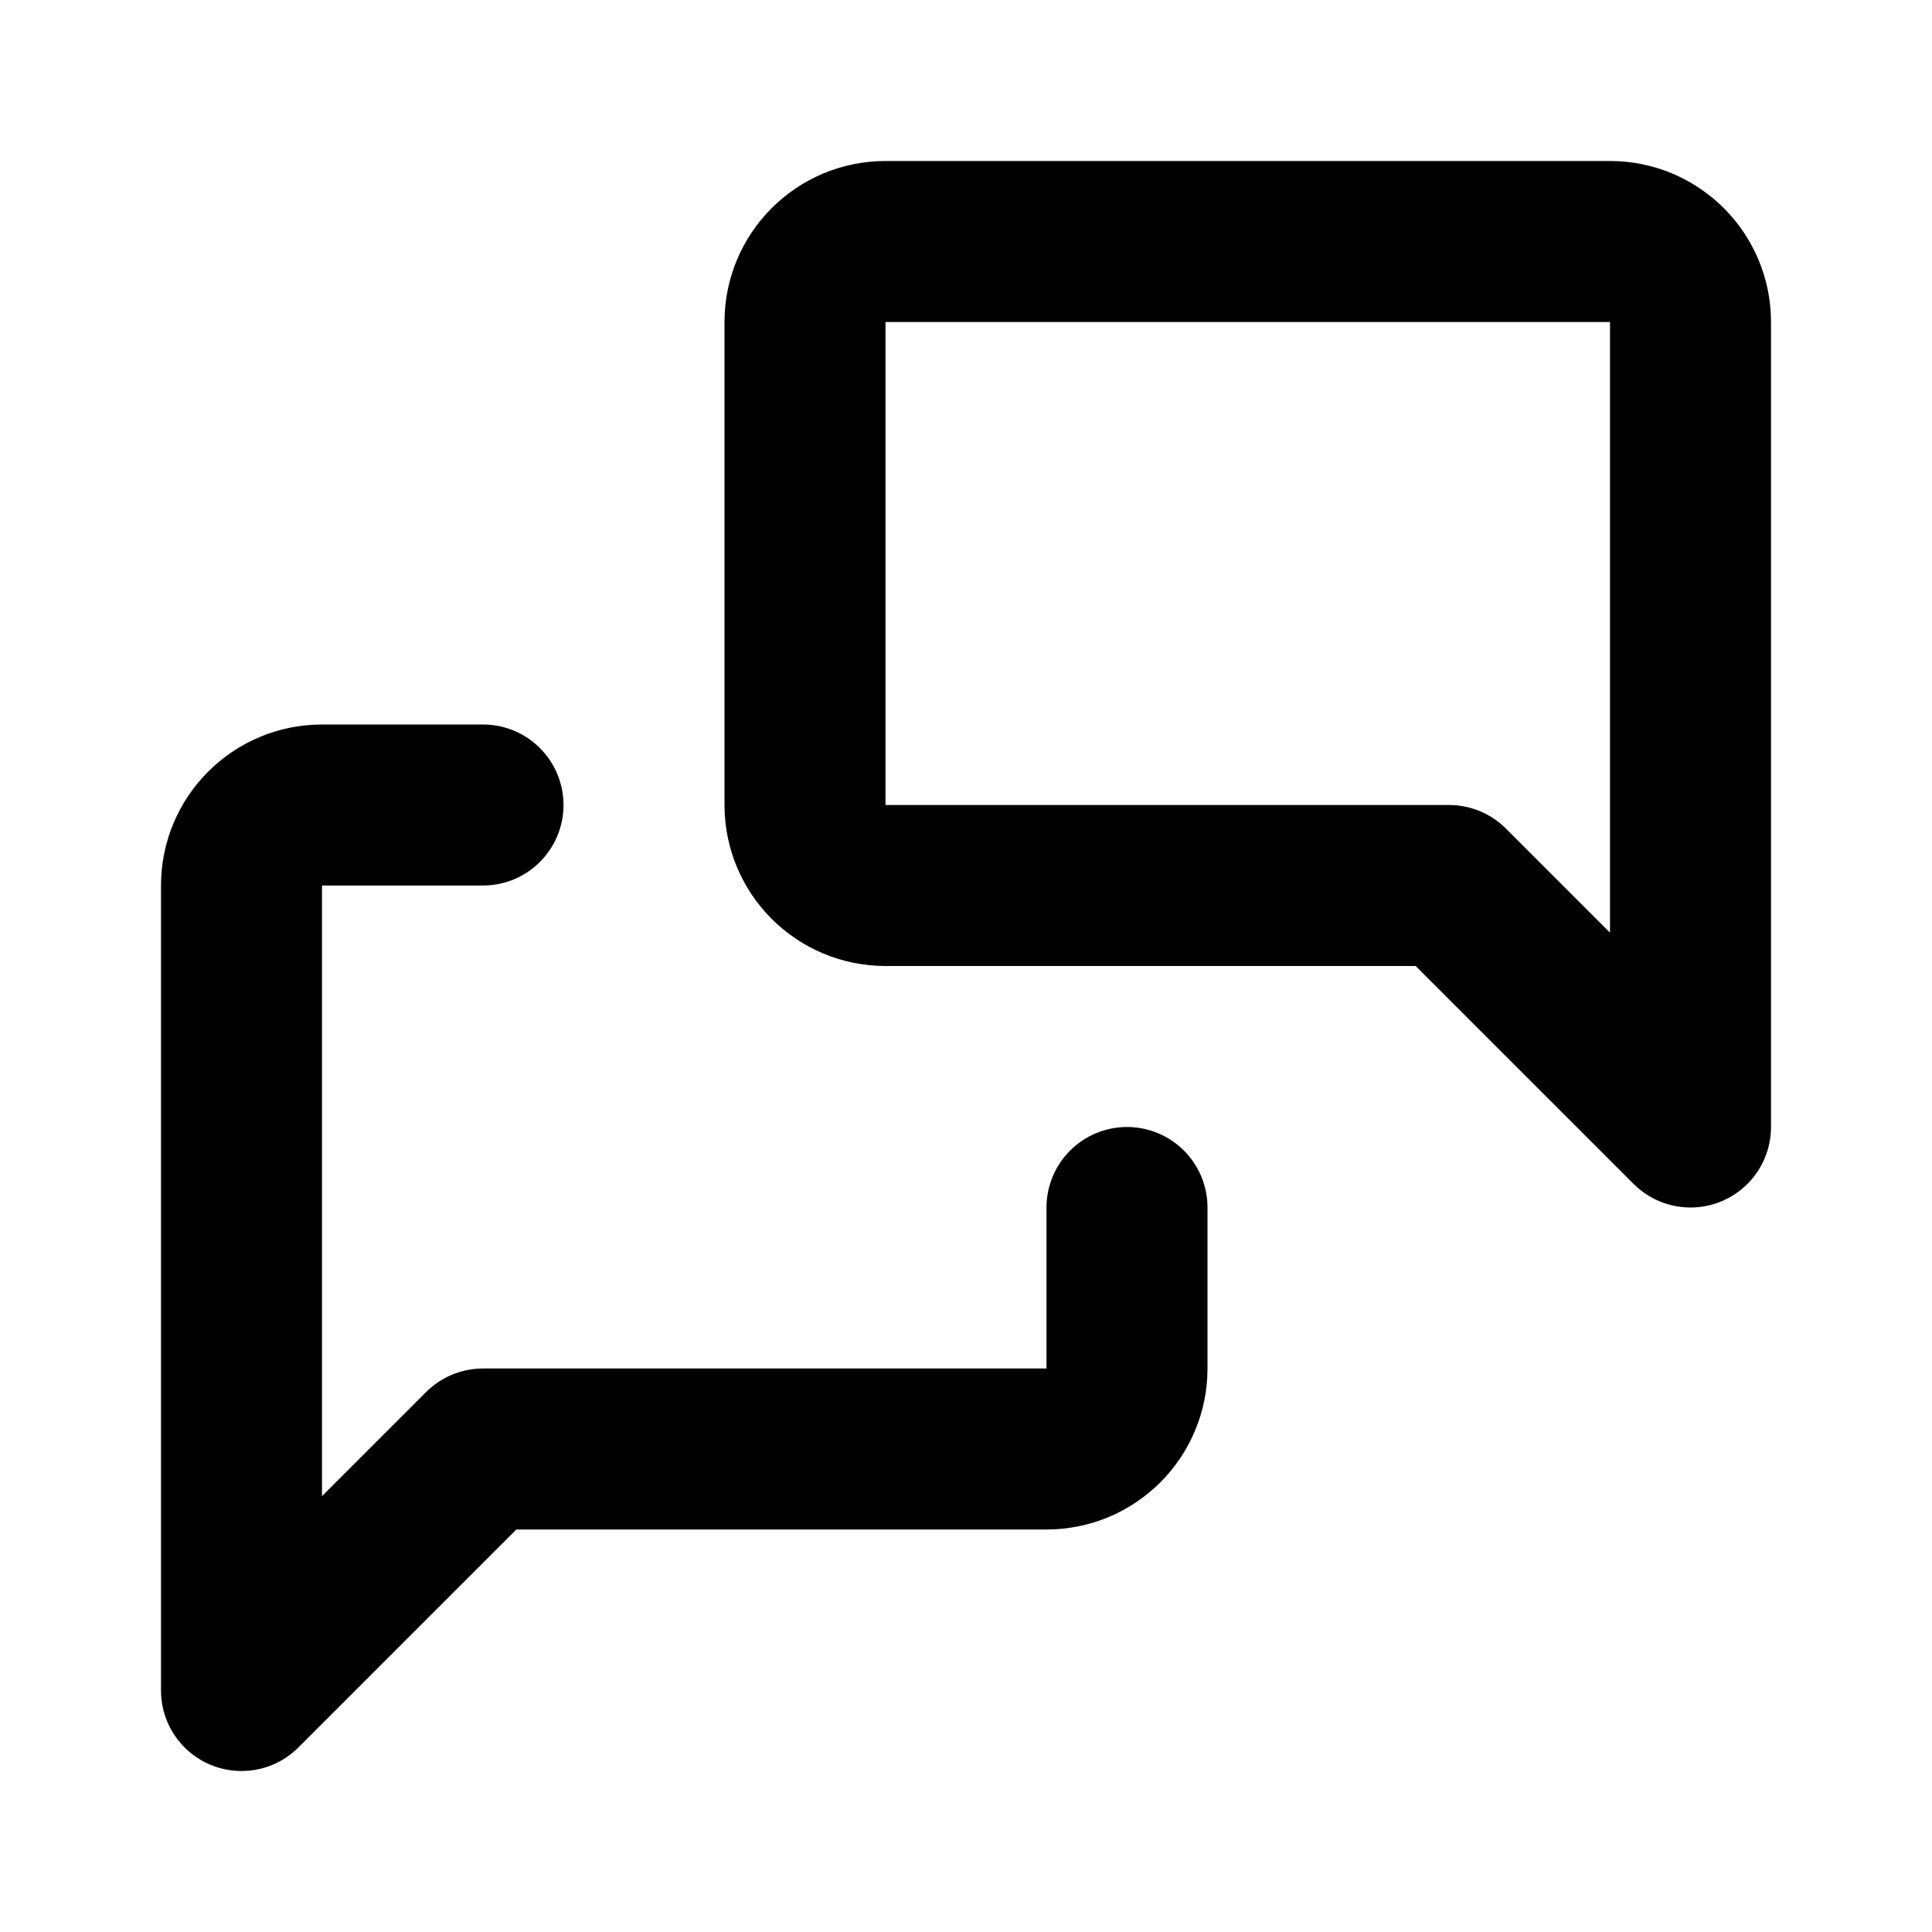
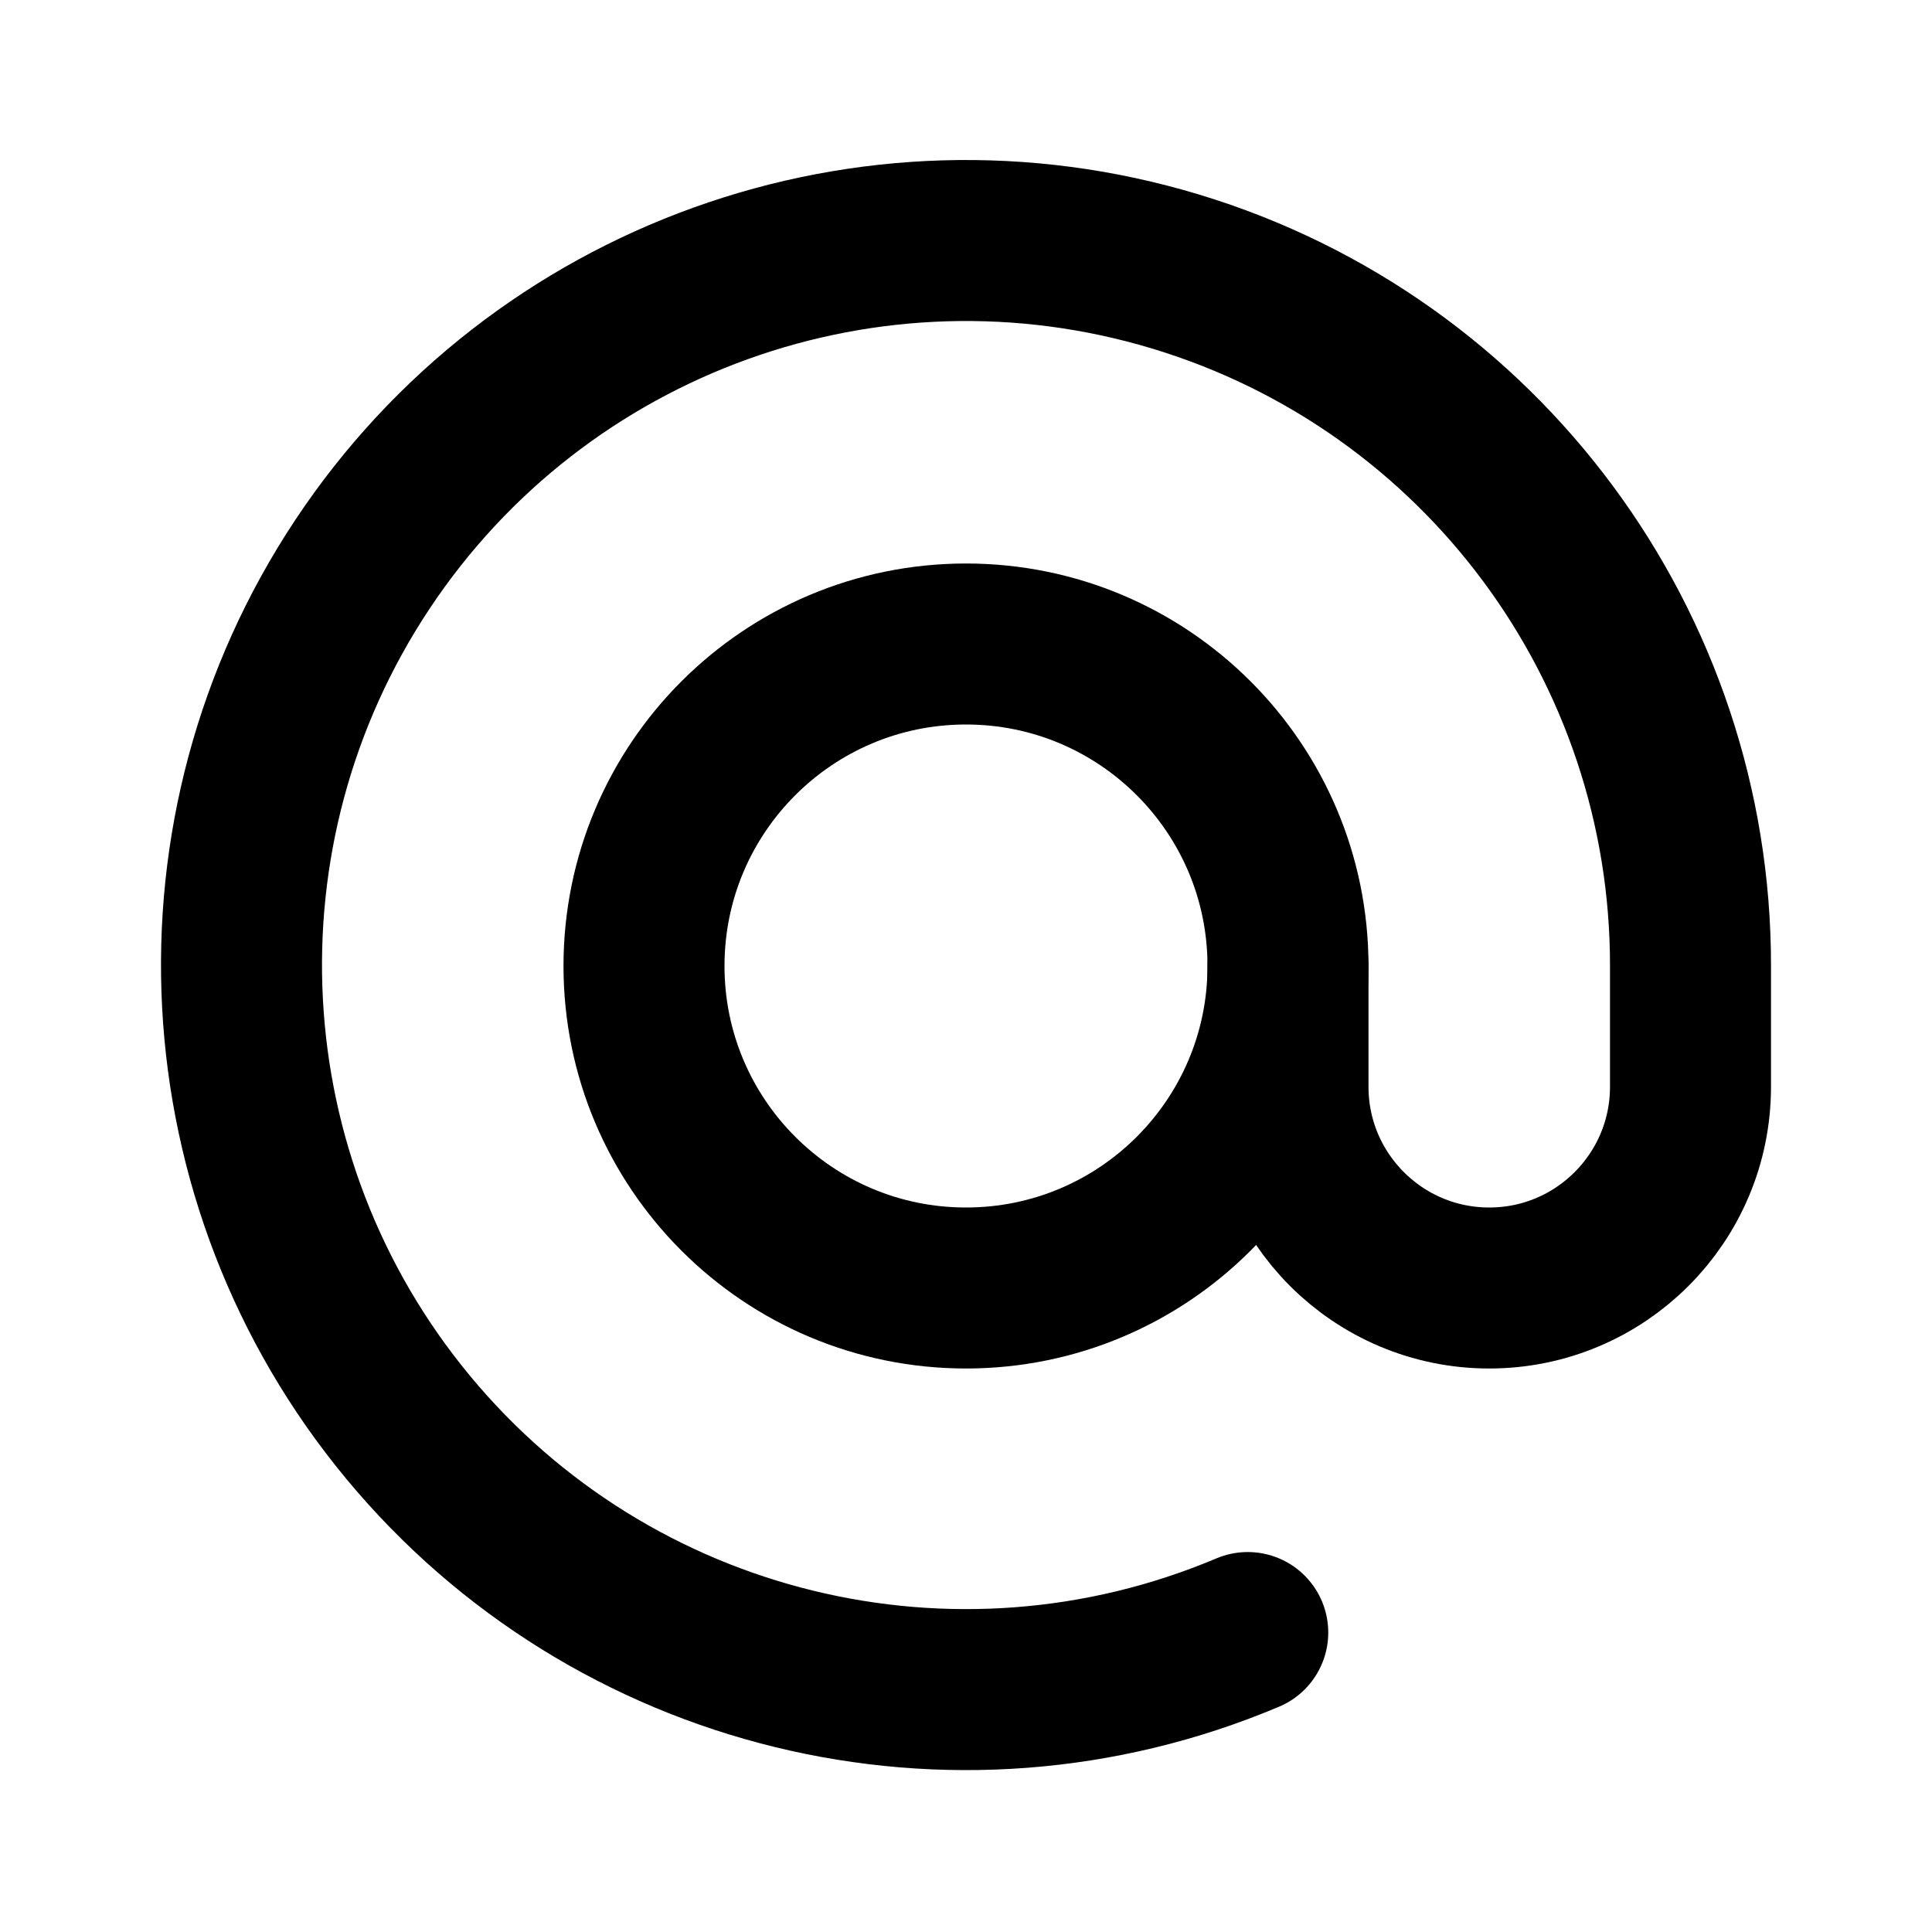
- <svg xmlns="http://www.w3.org/2000/svg" class="icon icon-tabler icon-tabler-messages" width="24" height="24" viewBox="0 0 24 24" stroke-width="2" stroke="currentColor" fill="none" stroke-linecap="round" stroke-linejoin="round">
-   <path stroke="none" d="M0 0h24v24H0z" />
-   <path d="M21 14l-3 -3h-7a1 1 0 0 1 -1 -1v-6a1 1 0 0 1 1 -1h9a1 1 0 0 1 1 1v10" />
-   <path d="M14 15v2a1 1 0 0 1 -1 1h-7l-3 3v-10a1 1 0 0 1 1 -1h2" />
+ <svg xmlns="http://www.w3.org/2000/svg" class="icon icon-tabler icon-tabler-at" width="24" height="24" viewBox="0 0 24 24" stroke-width="2" stroke="currentColor" fill="none" stroke-linecap="round" stroke-linejoin="round">
+   <path stroke="none" d="M0 0h24v24H0z" fill="none" />
+   <circle cx="12" cy="12" r="4" />
+   <path d="M16 12v1.5a2.5 2.5 0 0 0 5 0v-1.5a9 9 0 1 0 -5.5 8.28" />
</svg>
